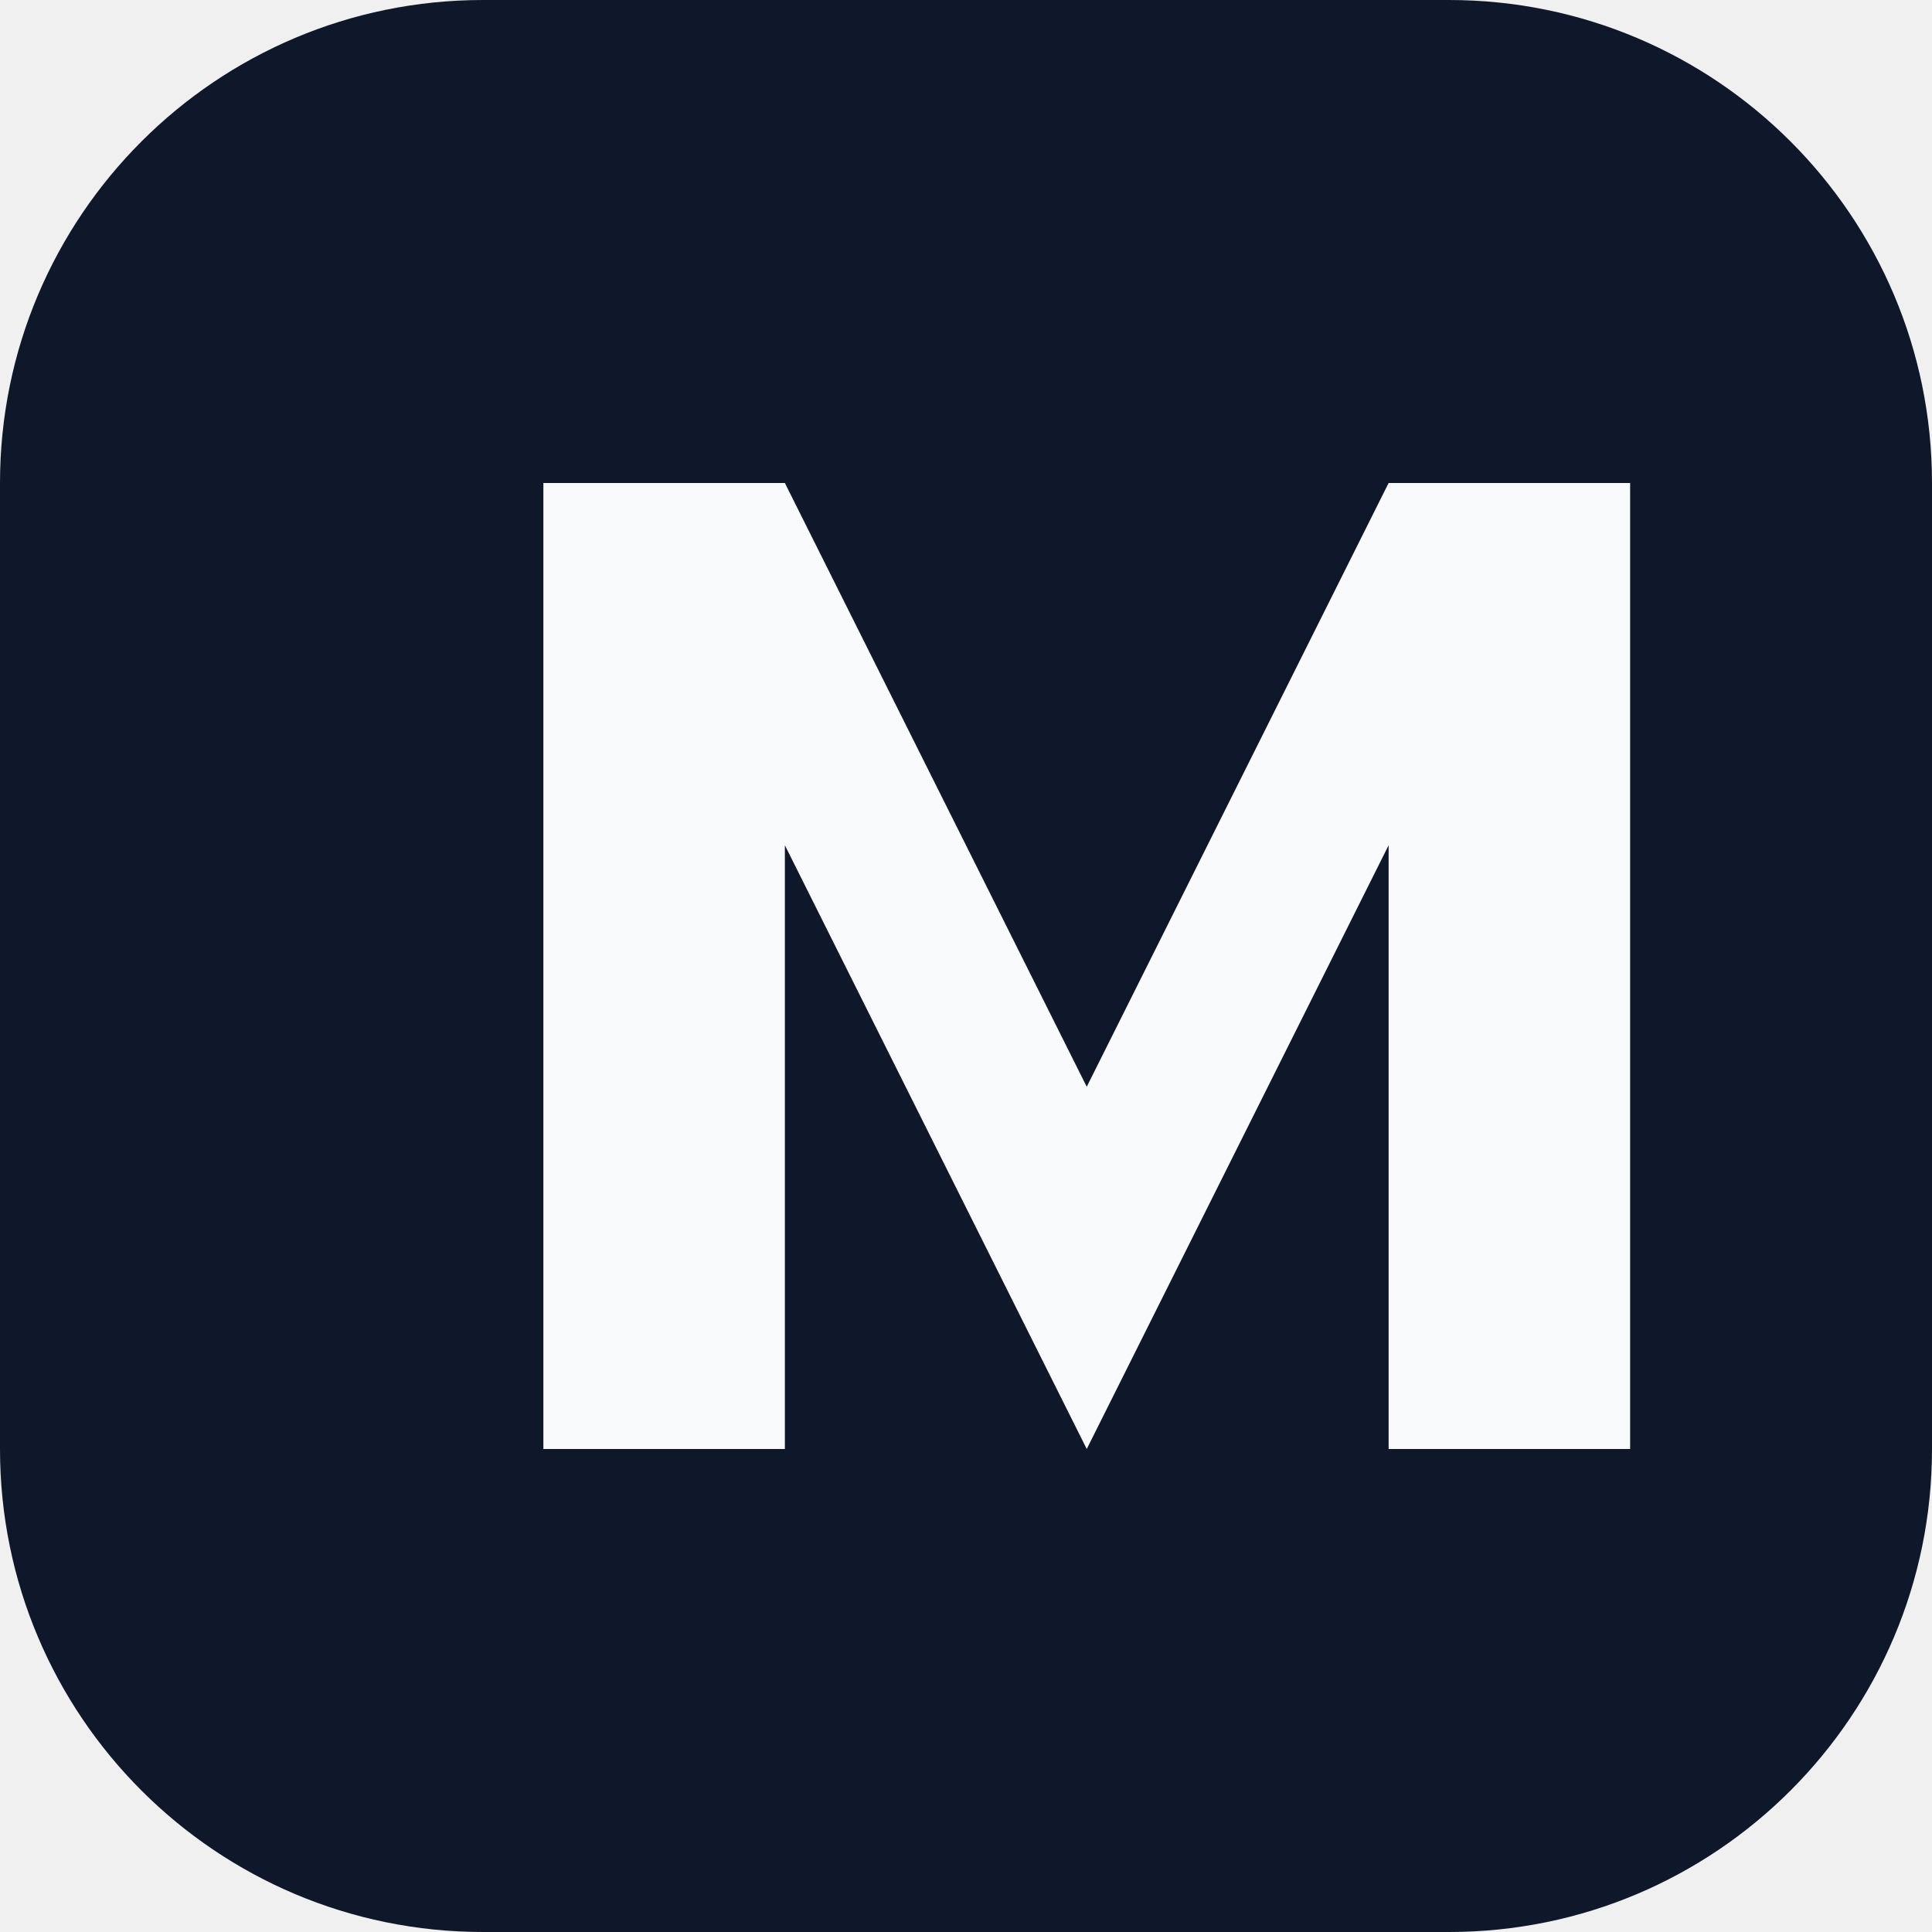
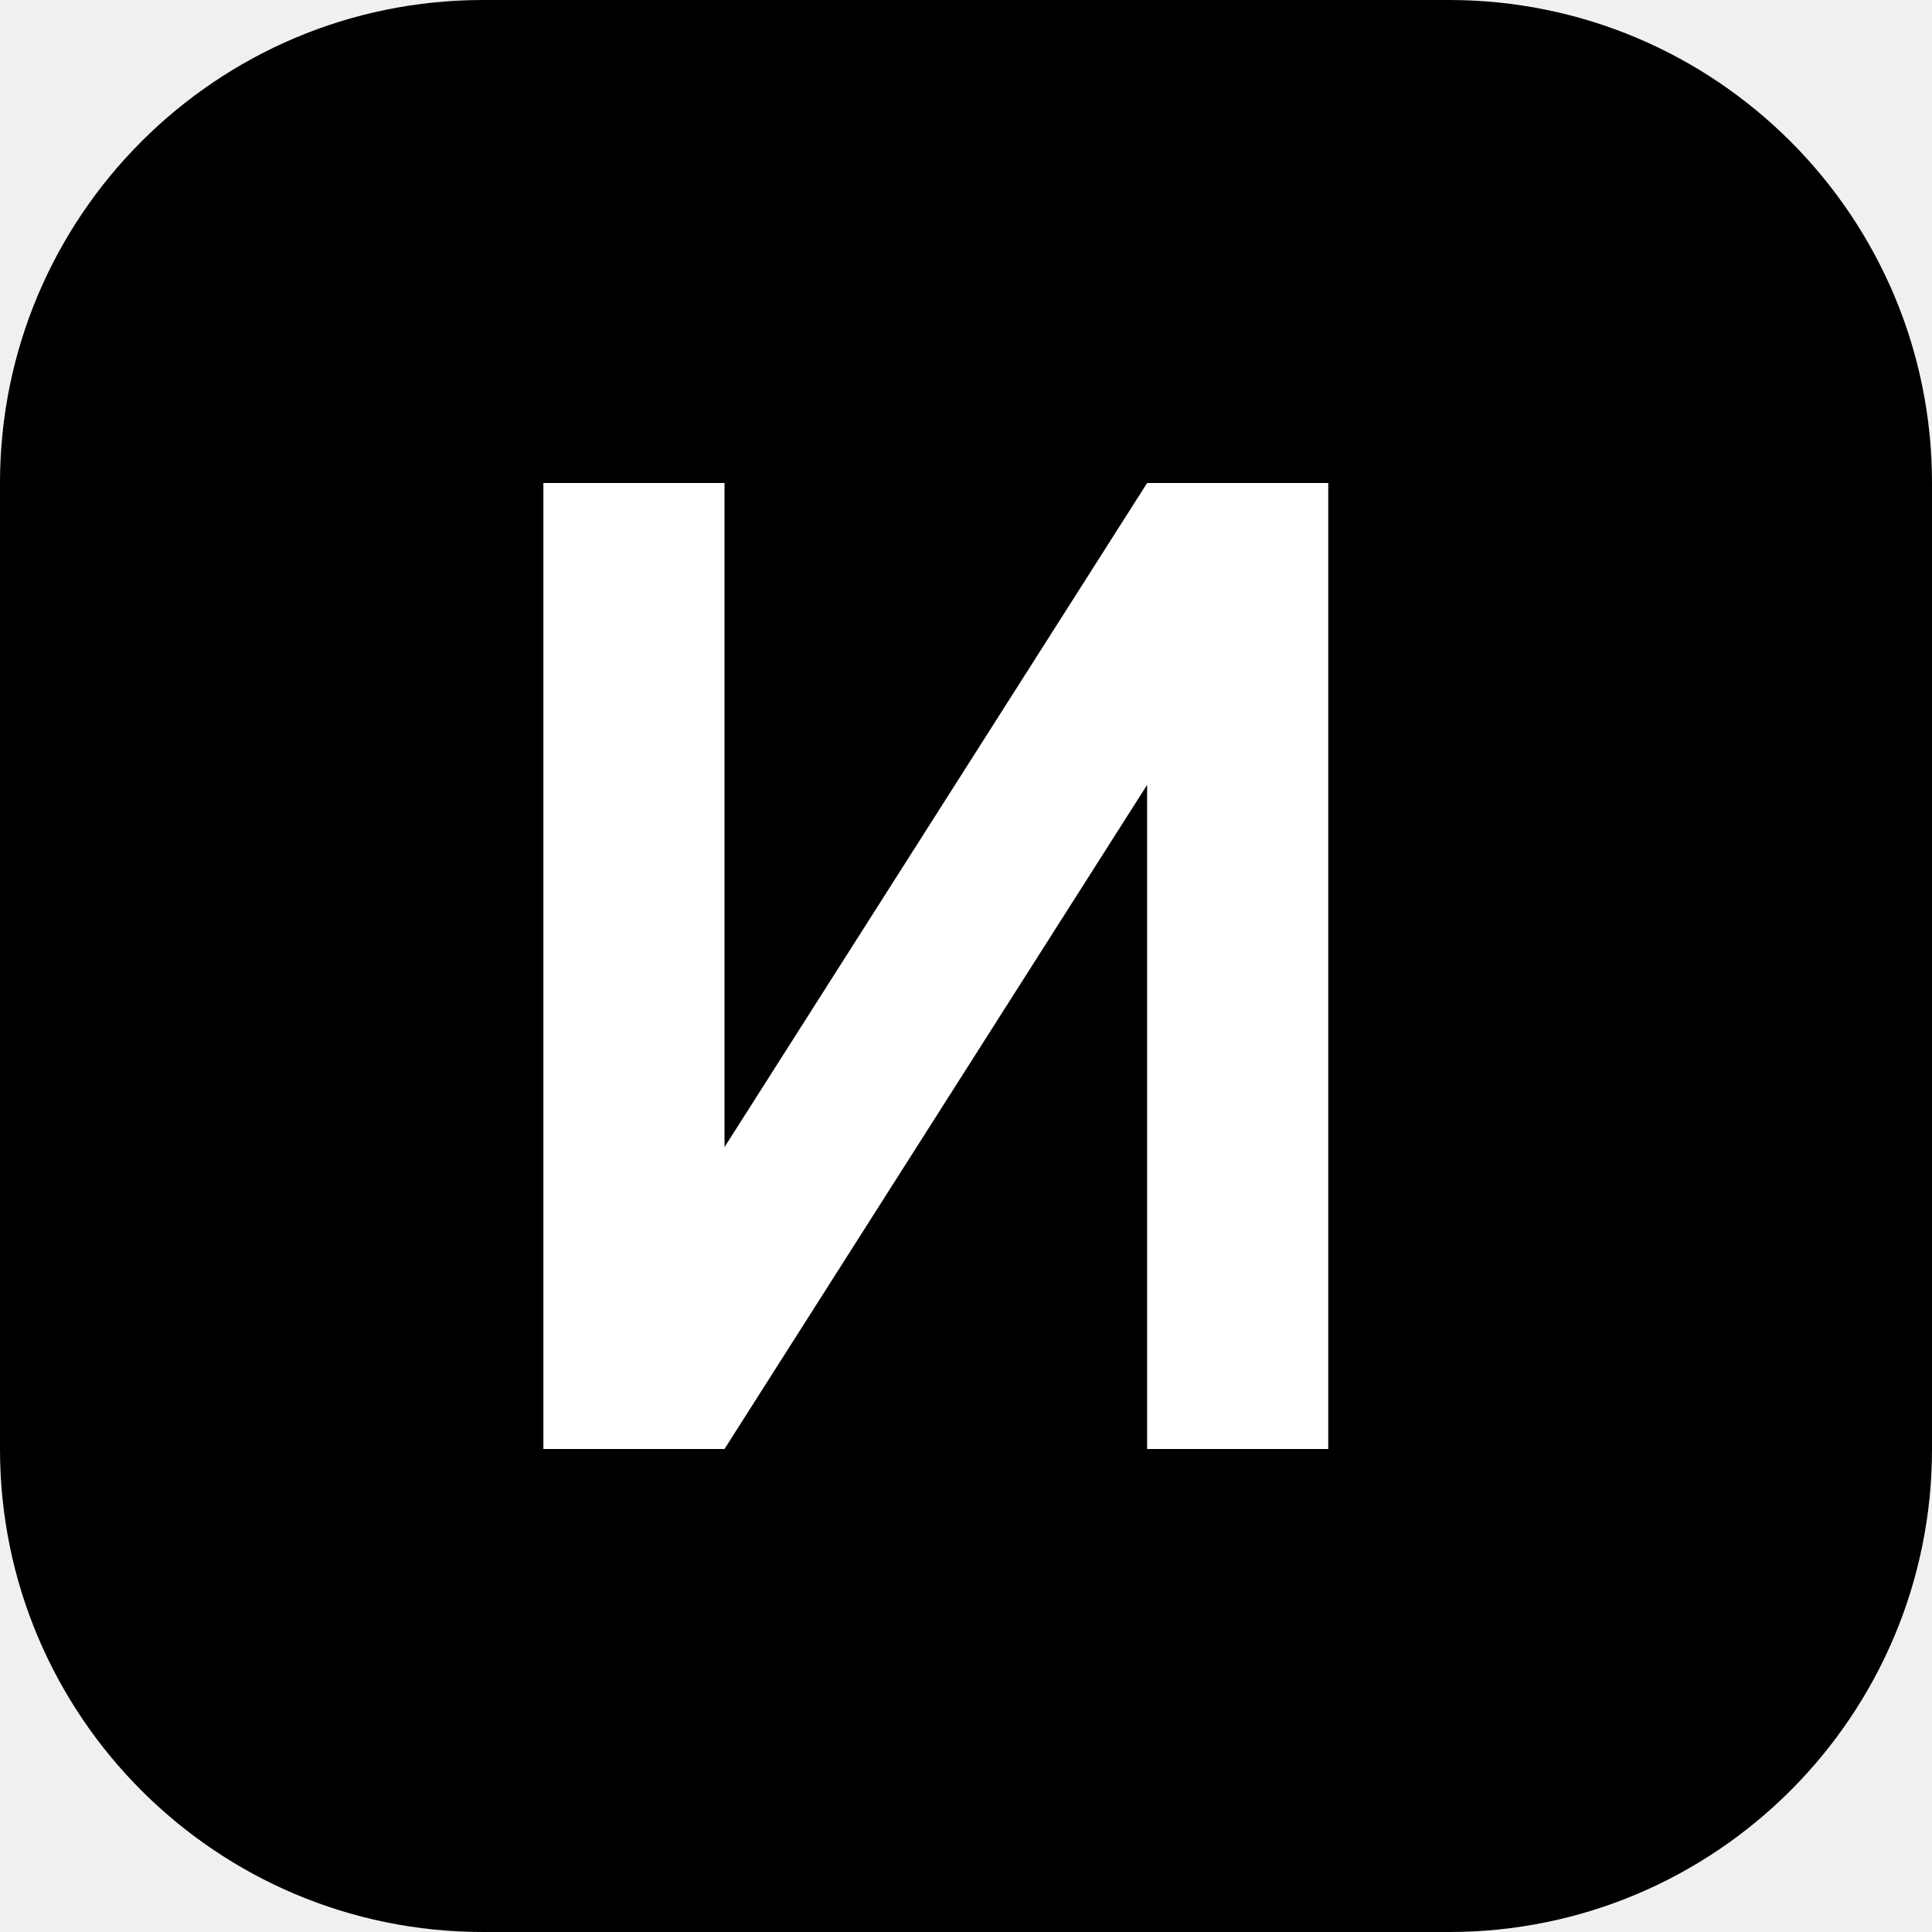
<svg xmlns="http://www.w3.org/2000/svg" viewBox="0 0 64 64" role="img" aria-labelledby="logoTitle">
-   <rect width="64" height="64" rx="16" fill="#0f172a" />
-   <path d="M18 16h8l10 20 10-20h8v32h-8V28l-10 20-10-20v20h-8V16z" fill="#f8fafc" />
+   <rect width="64" height="64" rx="16" fill="#000000" />
+   <path d="M18 16v32h6l14-22v22h6V16h-6l-14 22V16h-6Z" fill="#ffffff" />
</svg>
